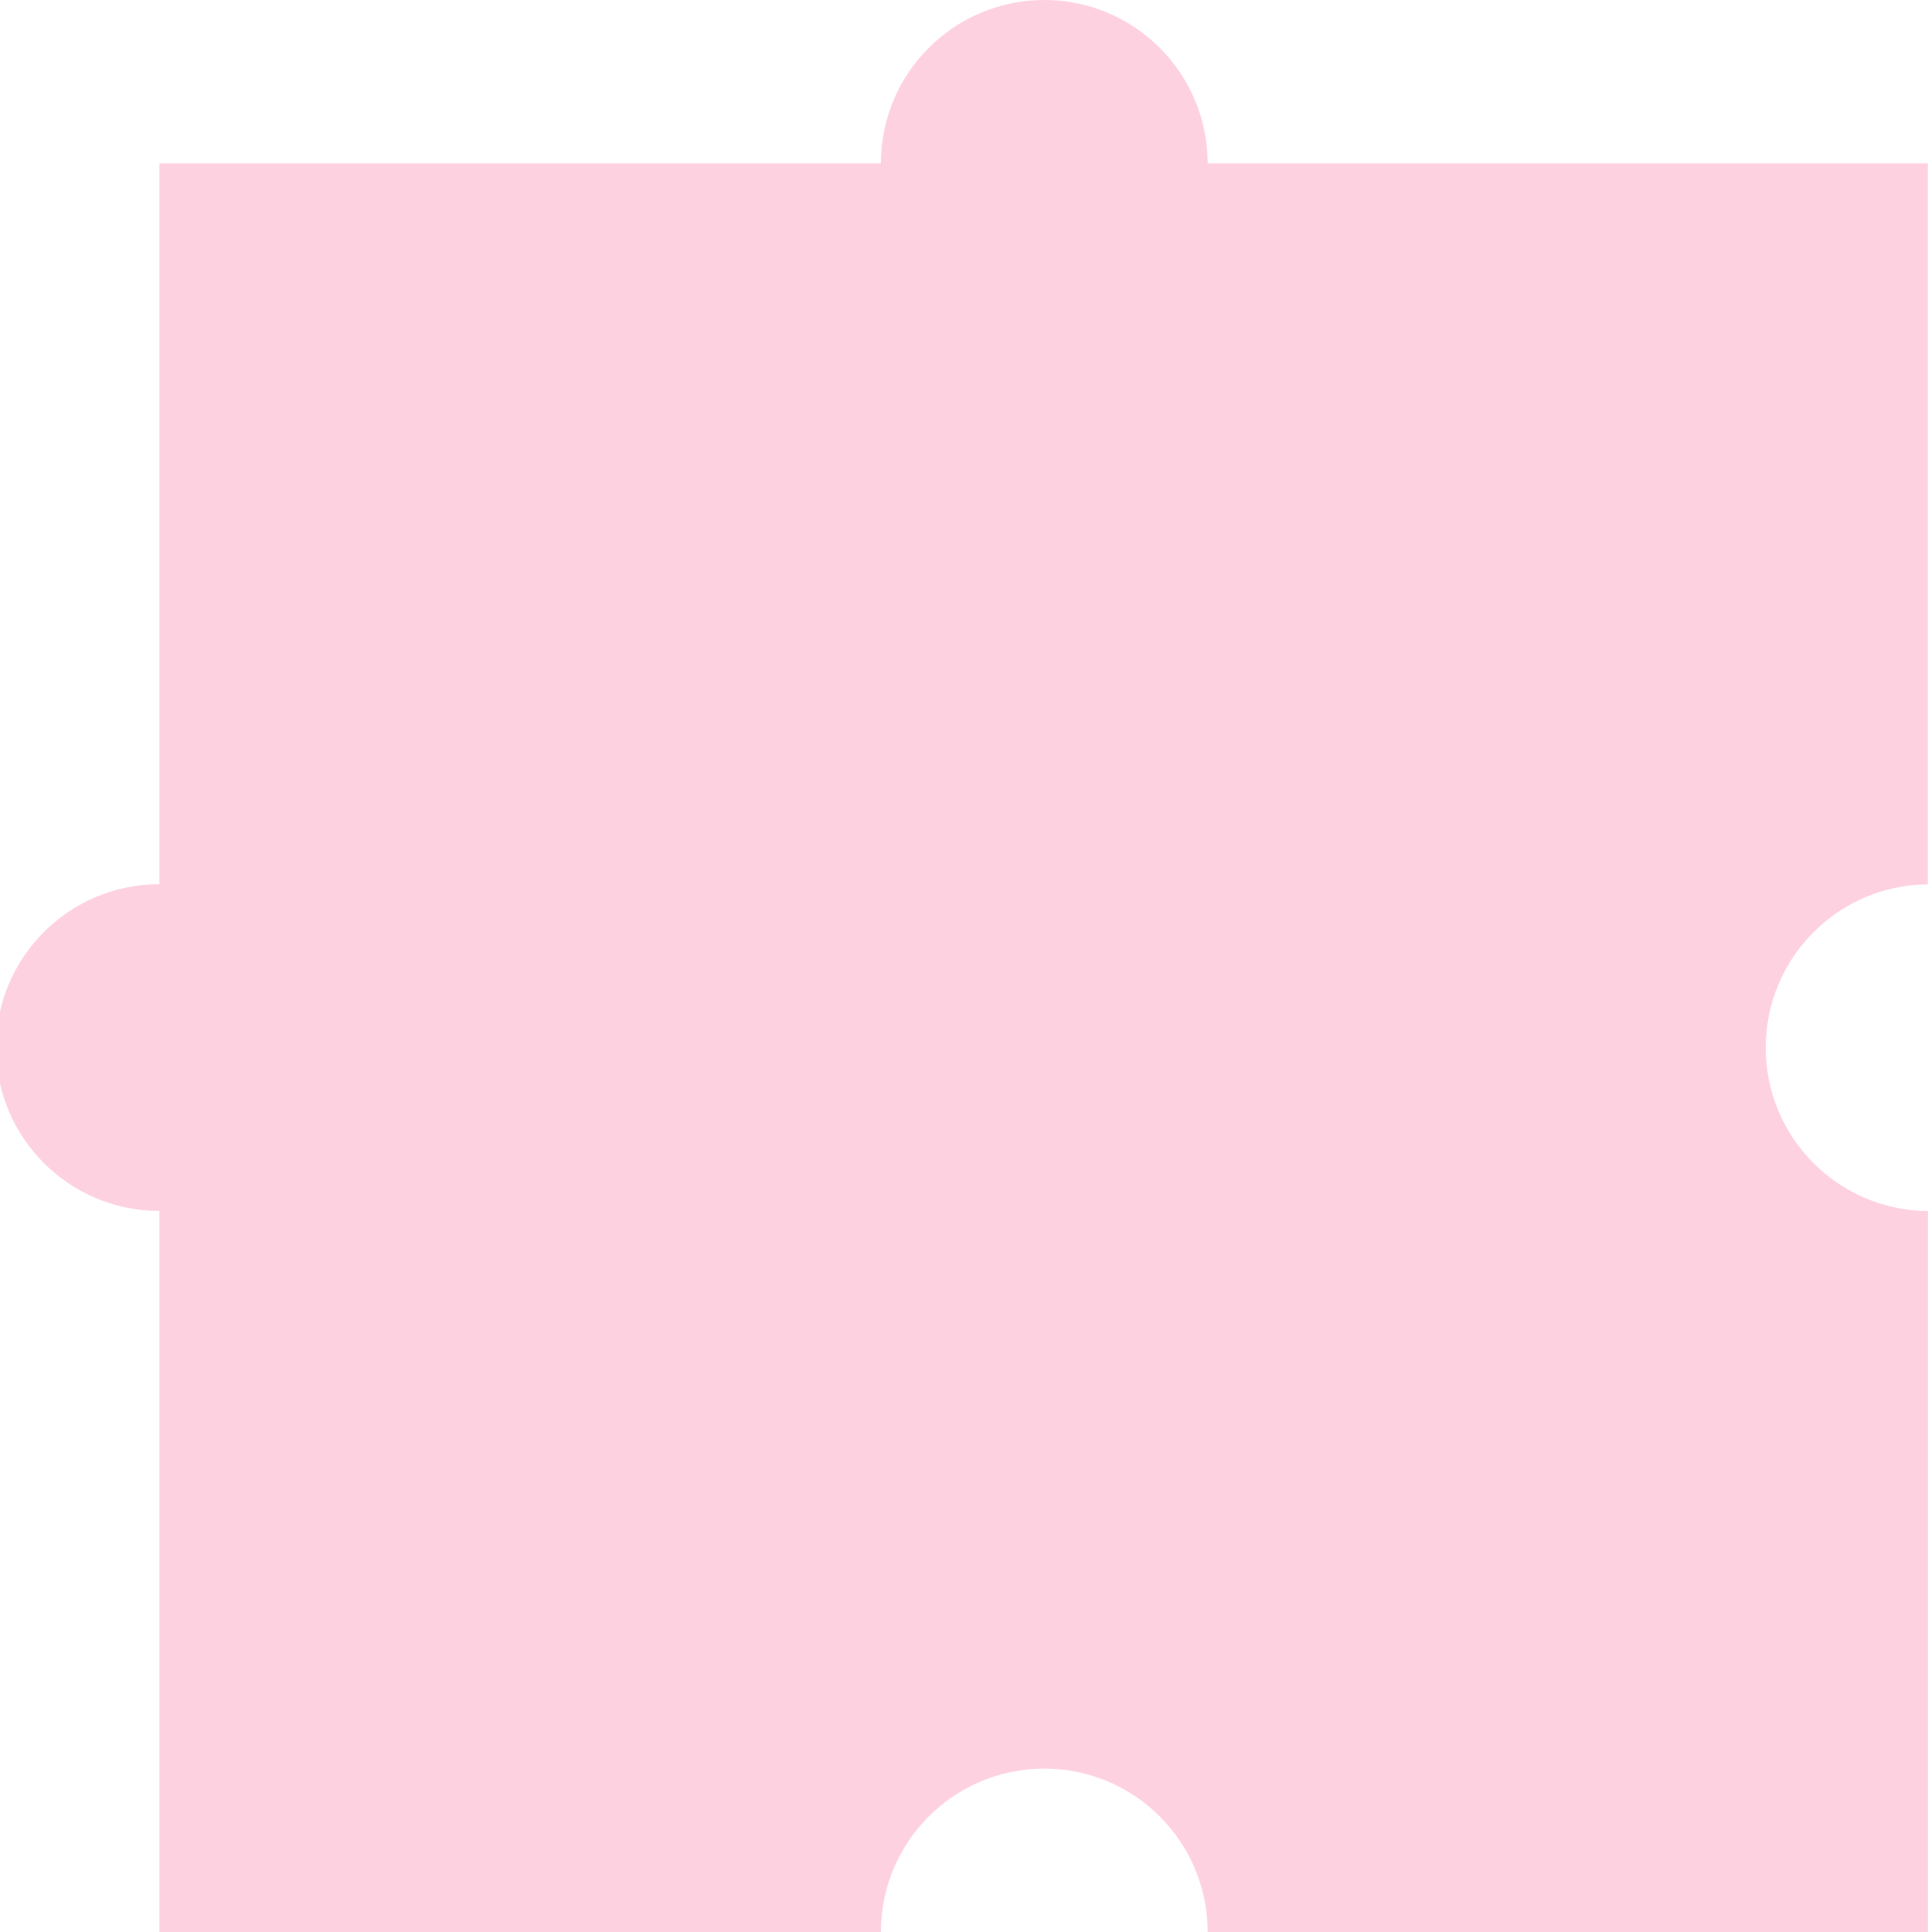
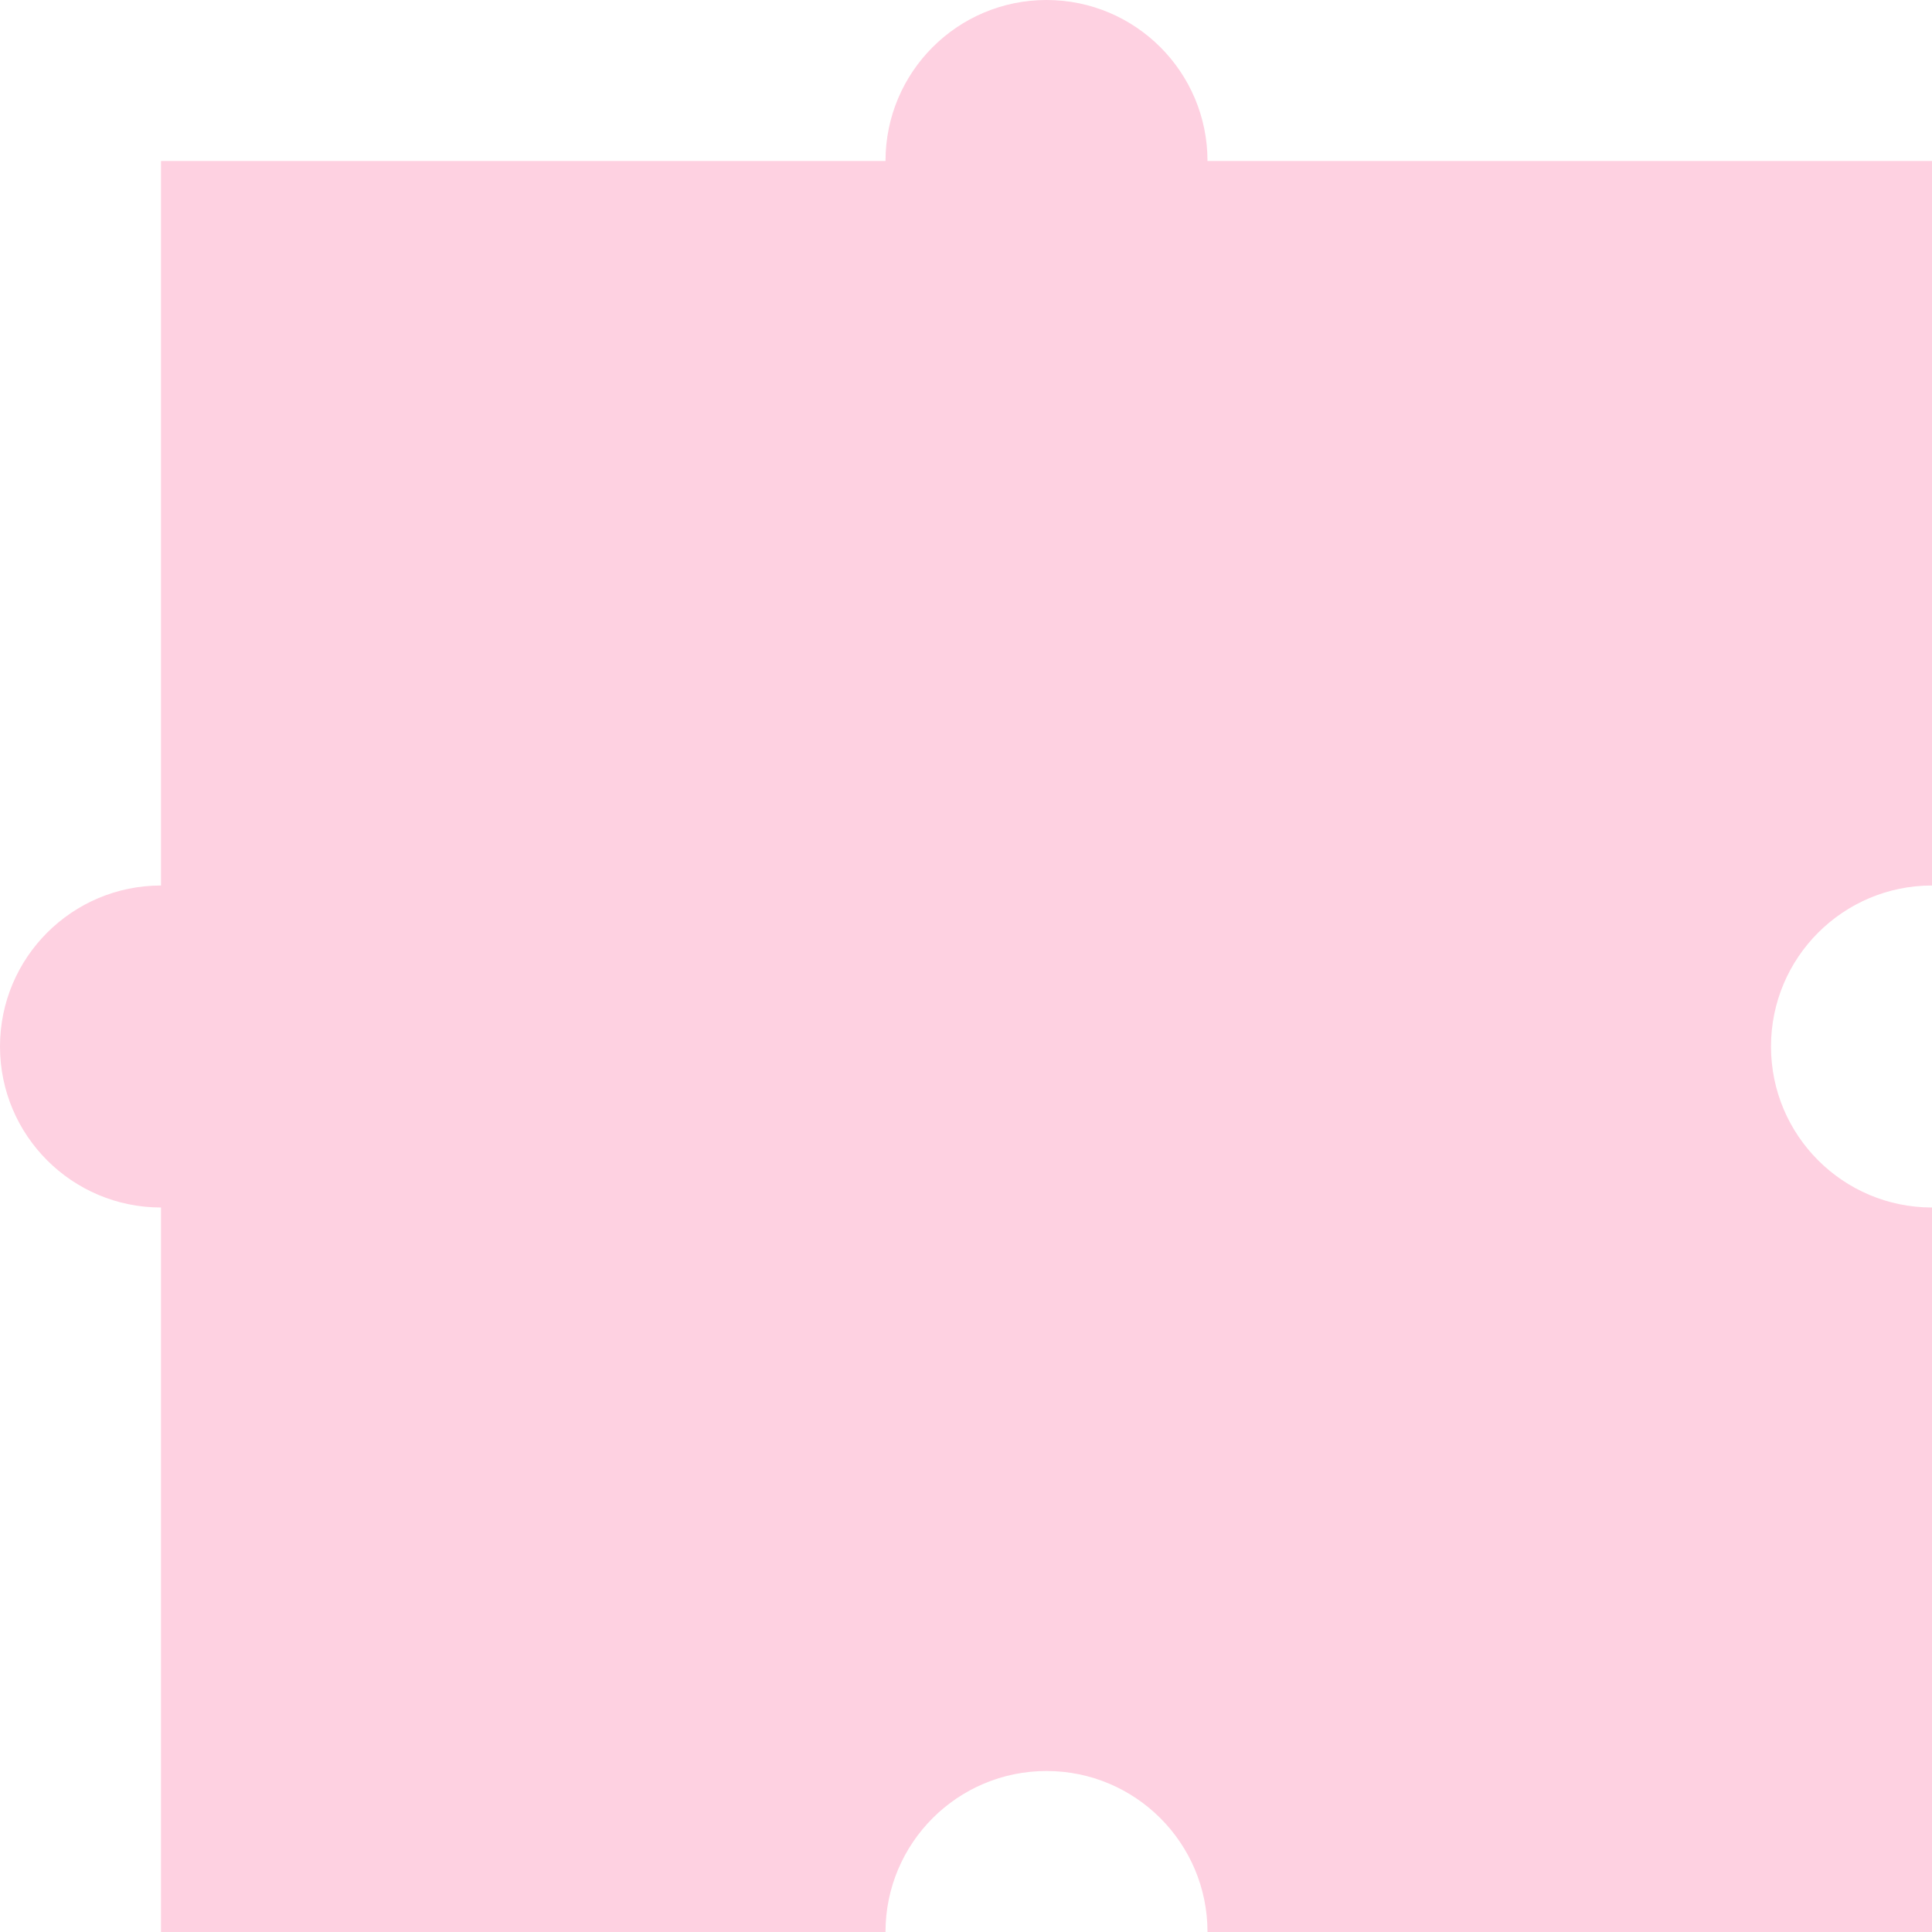
- <svg xmlns="http://www.w3.org/2000/svg" id="Layer_1" data-name="Layer 1" viewBox="0 0 354.02 354.75">
+ <svg xmlns="http://www.w3.org/2000/svg" id="Layer_1" data-name="Layer 1" viewBox="0 0 360 360">
  <defs>
    <style>.cls-1{fill:#fed1e1;}</style>
  </defs>
-   <path class="cls-1" d="M324.24,191.86a30,30,0,0,0,29.78,30V354.24H221.76a30,30,0,0,0-60,0H29.27V221.84a30,30,0,0,1,0-60V29.49H161.76a30,30,0,0,1,60,0H354V161.87A30,30,0,0,0,324.24,191.86Z" transform="translate(0 0.51)" />
+   <path class="cls-1" d="M330,195a30,30,0,0,0,30,30V360H225a30,30,0,0,0-60,0H30V225a30,30,0,0,1,0-60V30H165a30,30,0,0,1,60,0H360V165A30,30,0,0,0,330,195Z" transform="translate(0 0)" />
</svg>
